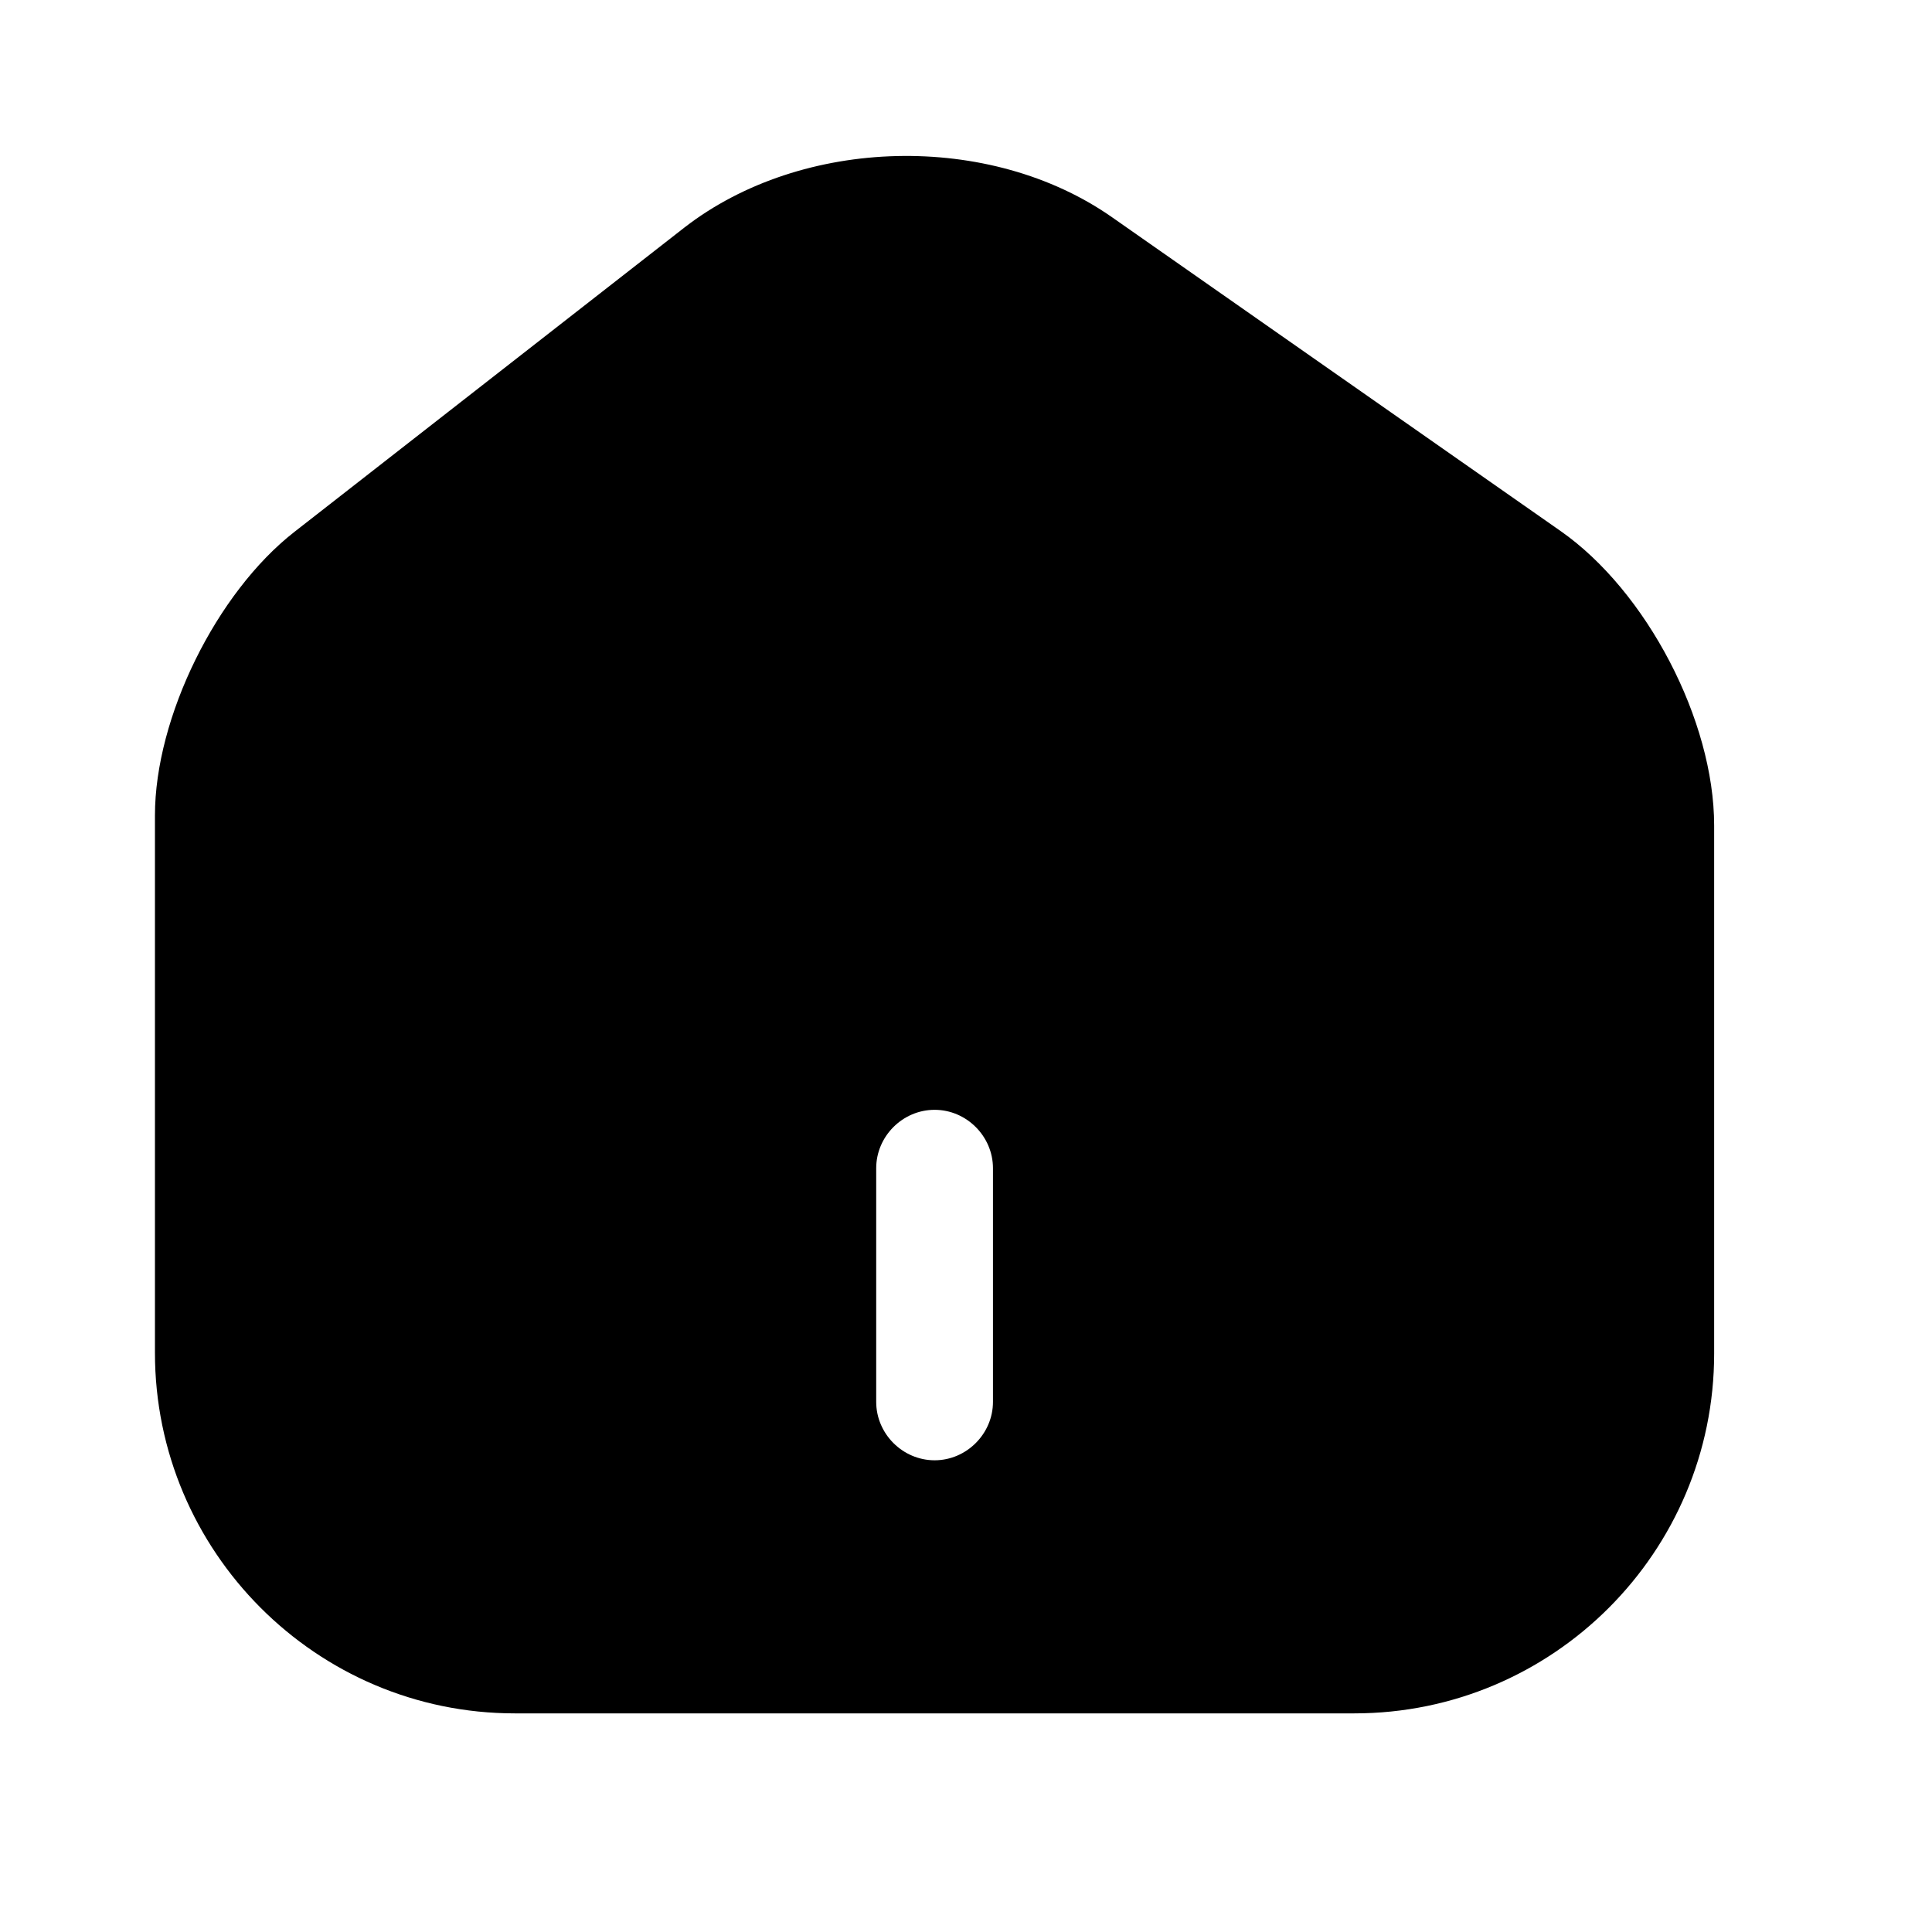
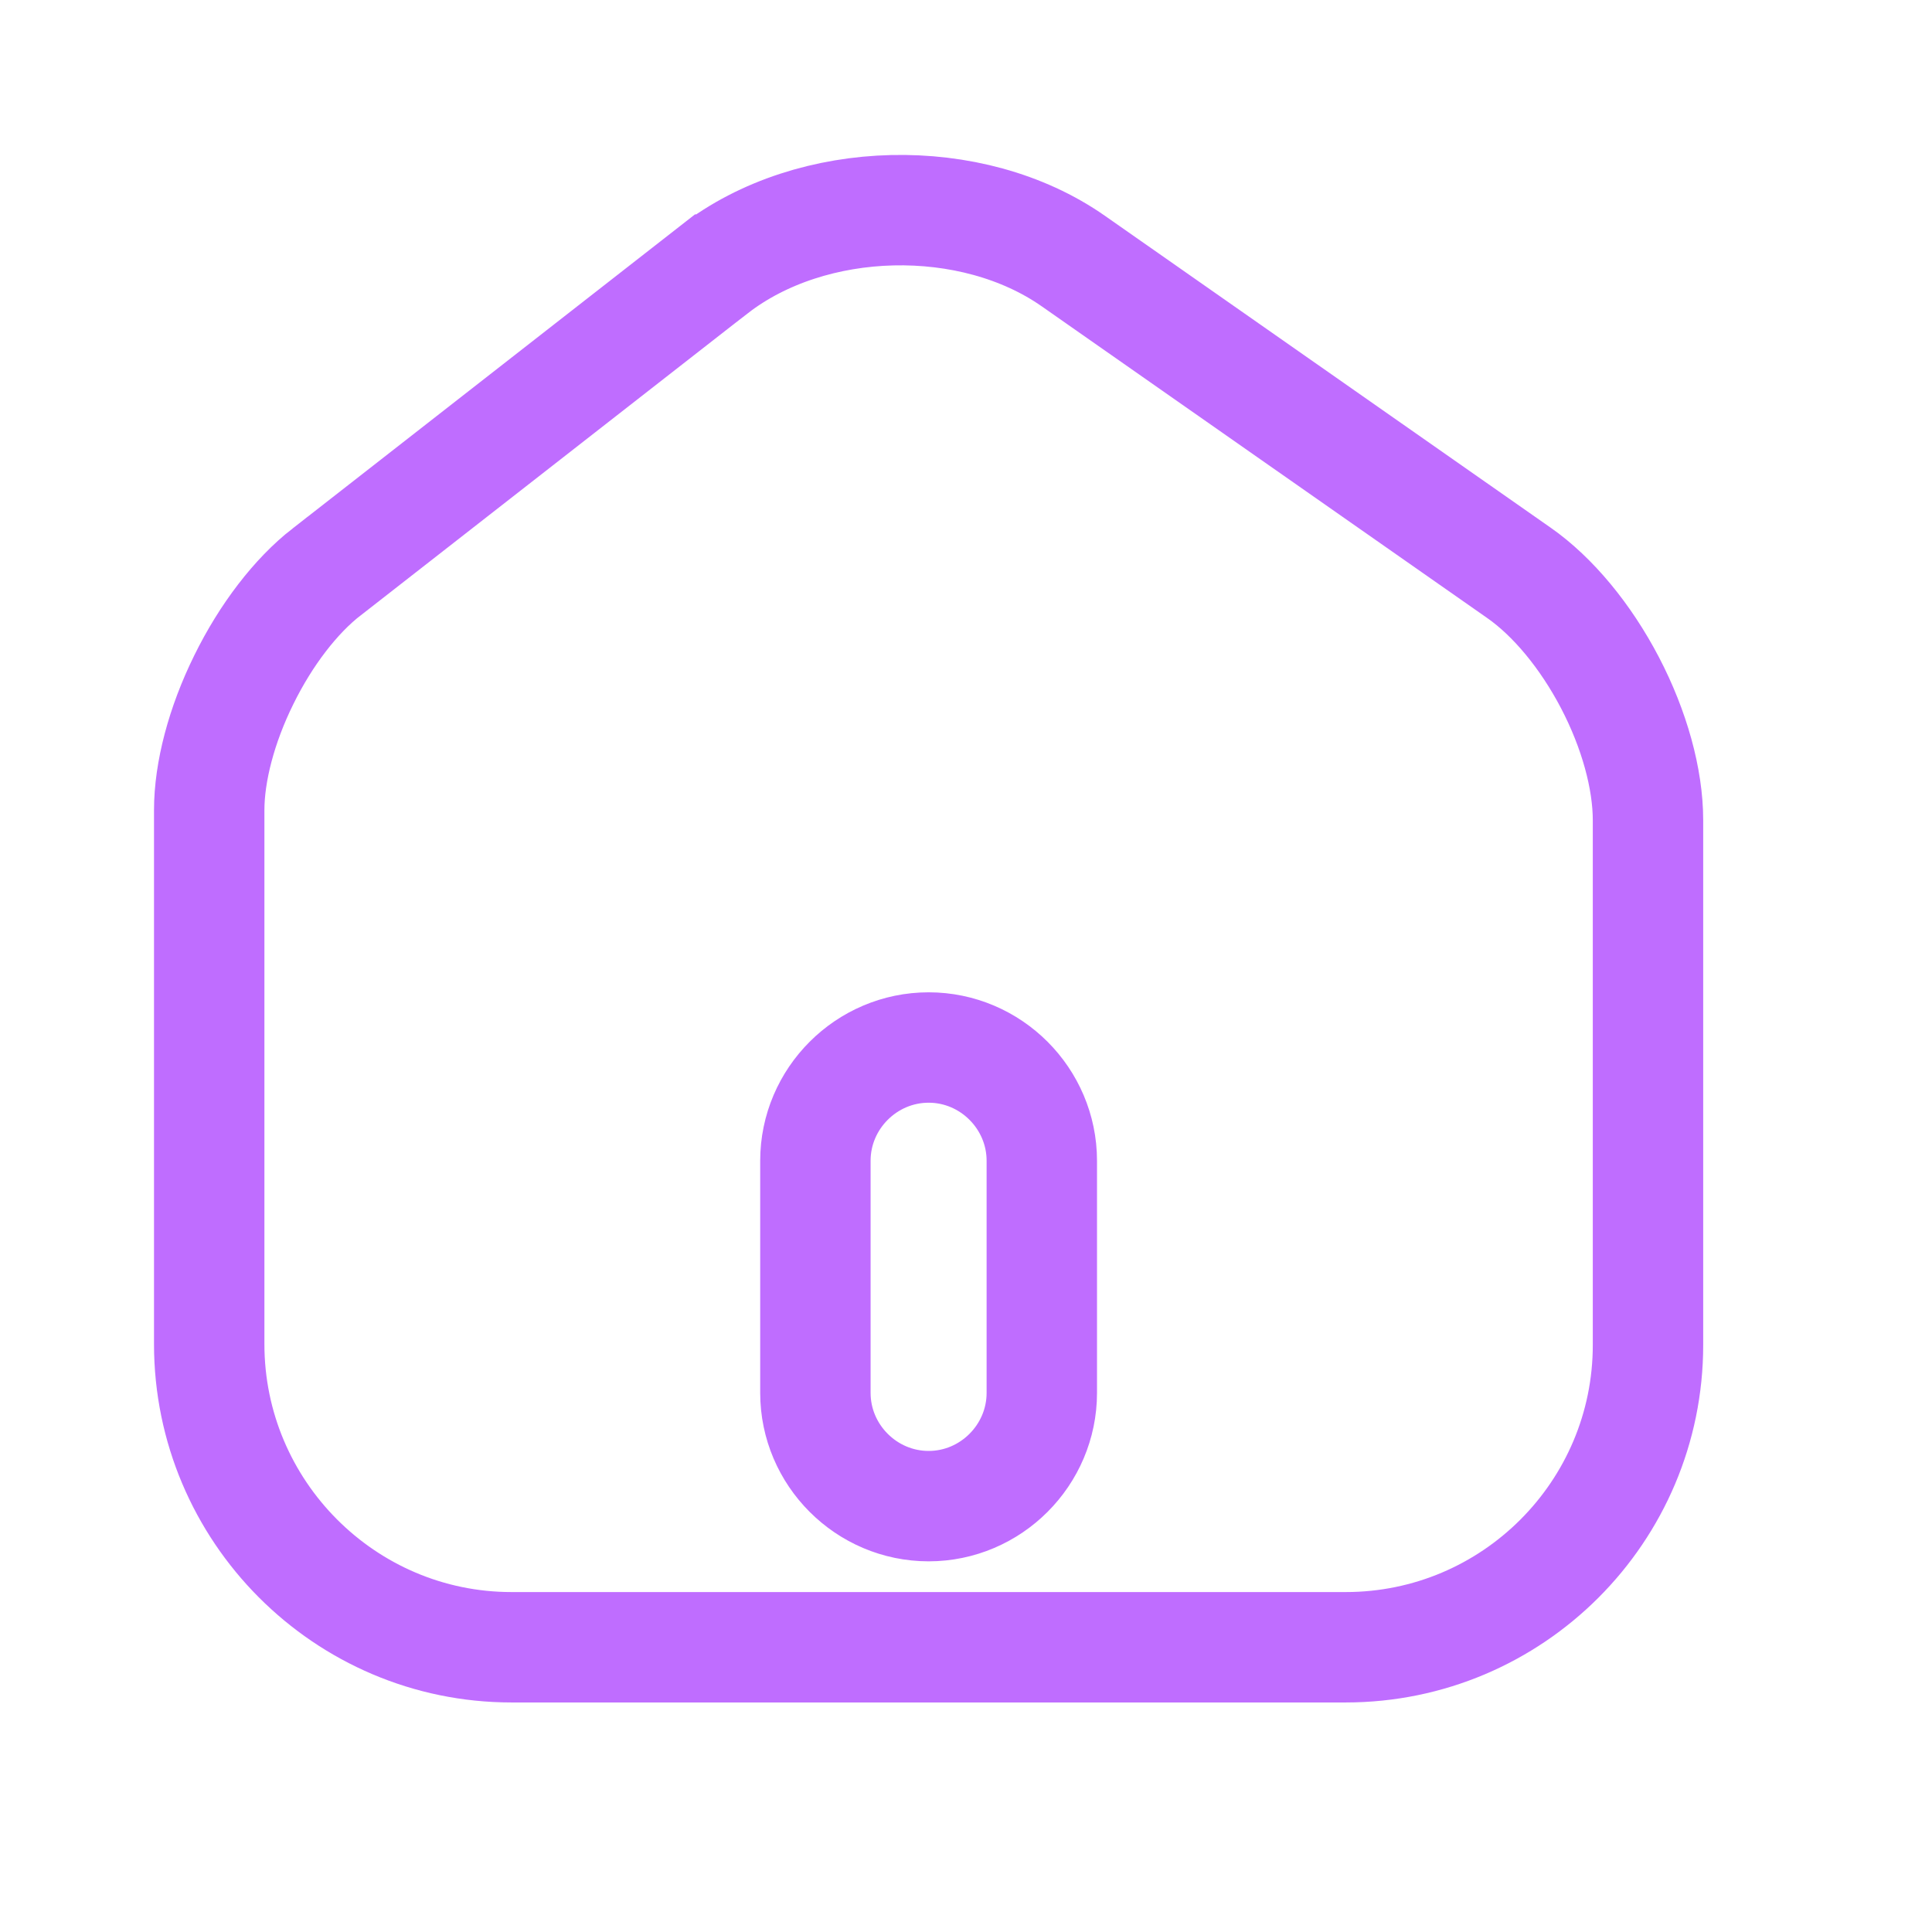
- <svg xmlns="http://www.w3.org/2000/svg" width="25" height="25" viewBox="0 0 25 25" fill="none">
-   <path d="M20.196 6.873L14.391 2.812C12.809 1.703 10.38 1.764 8.858 2.943L3.809 6.883C2.802 7.669 2.005 9.282 2.005 10.552V17.505C2.005 20.075 4.092 22.171 6.661 22.171H17.525C20.095 22.171 22.181 20.085 22.181 17.515V10.682C22.181 9.322 21.305 7.649 20.196 6.873ZM12.849 18.14C12.849 18.553 12.507 18.896 12.094 18.896C11.68 18.896 11.338 18.553 11.338 18.14V15.117C11.338 14.704 11.68 14.361 12.094 14.361C12.507 14.361 12.849 14.704 12.849 15.117V18.14Z" fill="black" />
+ <svg xmlns="http://www.w3.org/2000/svg" width="21" height="21" viewBox="0 0 21 21" fill="none">
+   <path d="M11.667 2.838L11.667 2.838L16.512 6.228C16.878 6.484 17.234 6.912 17.5 7.421C17.765 7.929 17.913 8.467 17.913 8.916V14.619C17.913 16.432 16.441 17.905 14.627 17.905H5.56C3.748 17.905 2.274 16.425 2.274 14.61V8.806C2.274 8.391 2.407 7.881 2.65 7.389C2.891 6.898 3.216 6.477 3.548 6.218L3.549 6.218L7.761 2.93C7.761 2.93 7.761 2.93 7.762 2.93C8.824 2.107 10.562 2.064 11.667 2.838ZM10.094 16.371C10.77 16.371 11.324 15.816 11.324 15.14V12.617C11.324 11.941 10.77 11.386 10.094 11.386C9.417 11.386 8.863 11.941 8.863 12.617V15.14C8.863 15.816 9.417 16.371 10.094 16.371Z" stroke="#BF6DFF" stroke-width="1.2" />
</svg>
